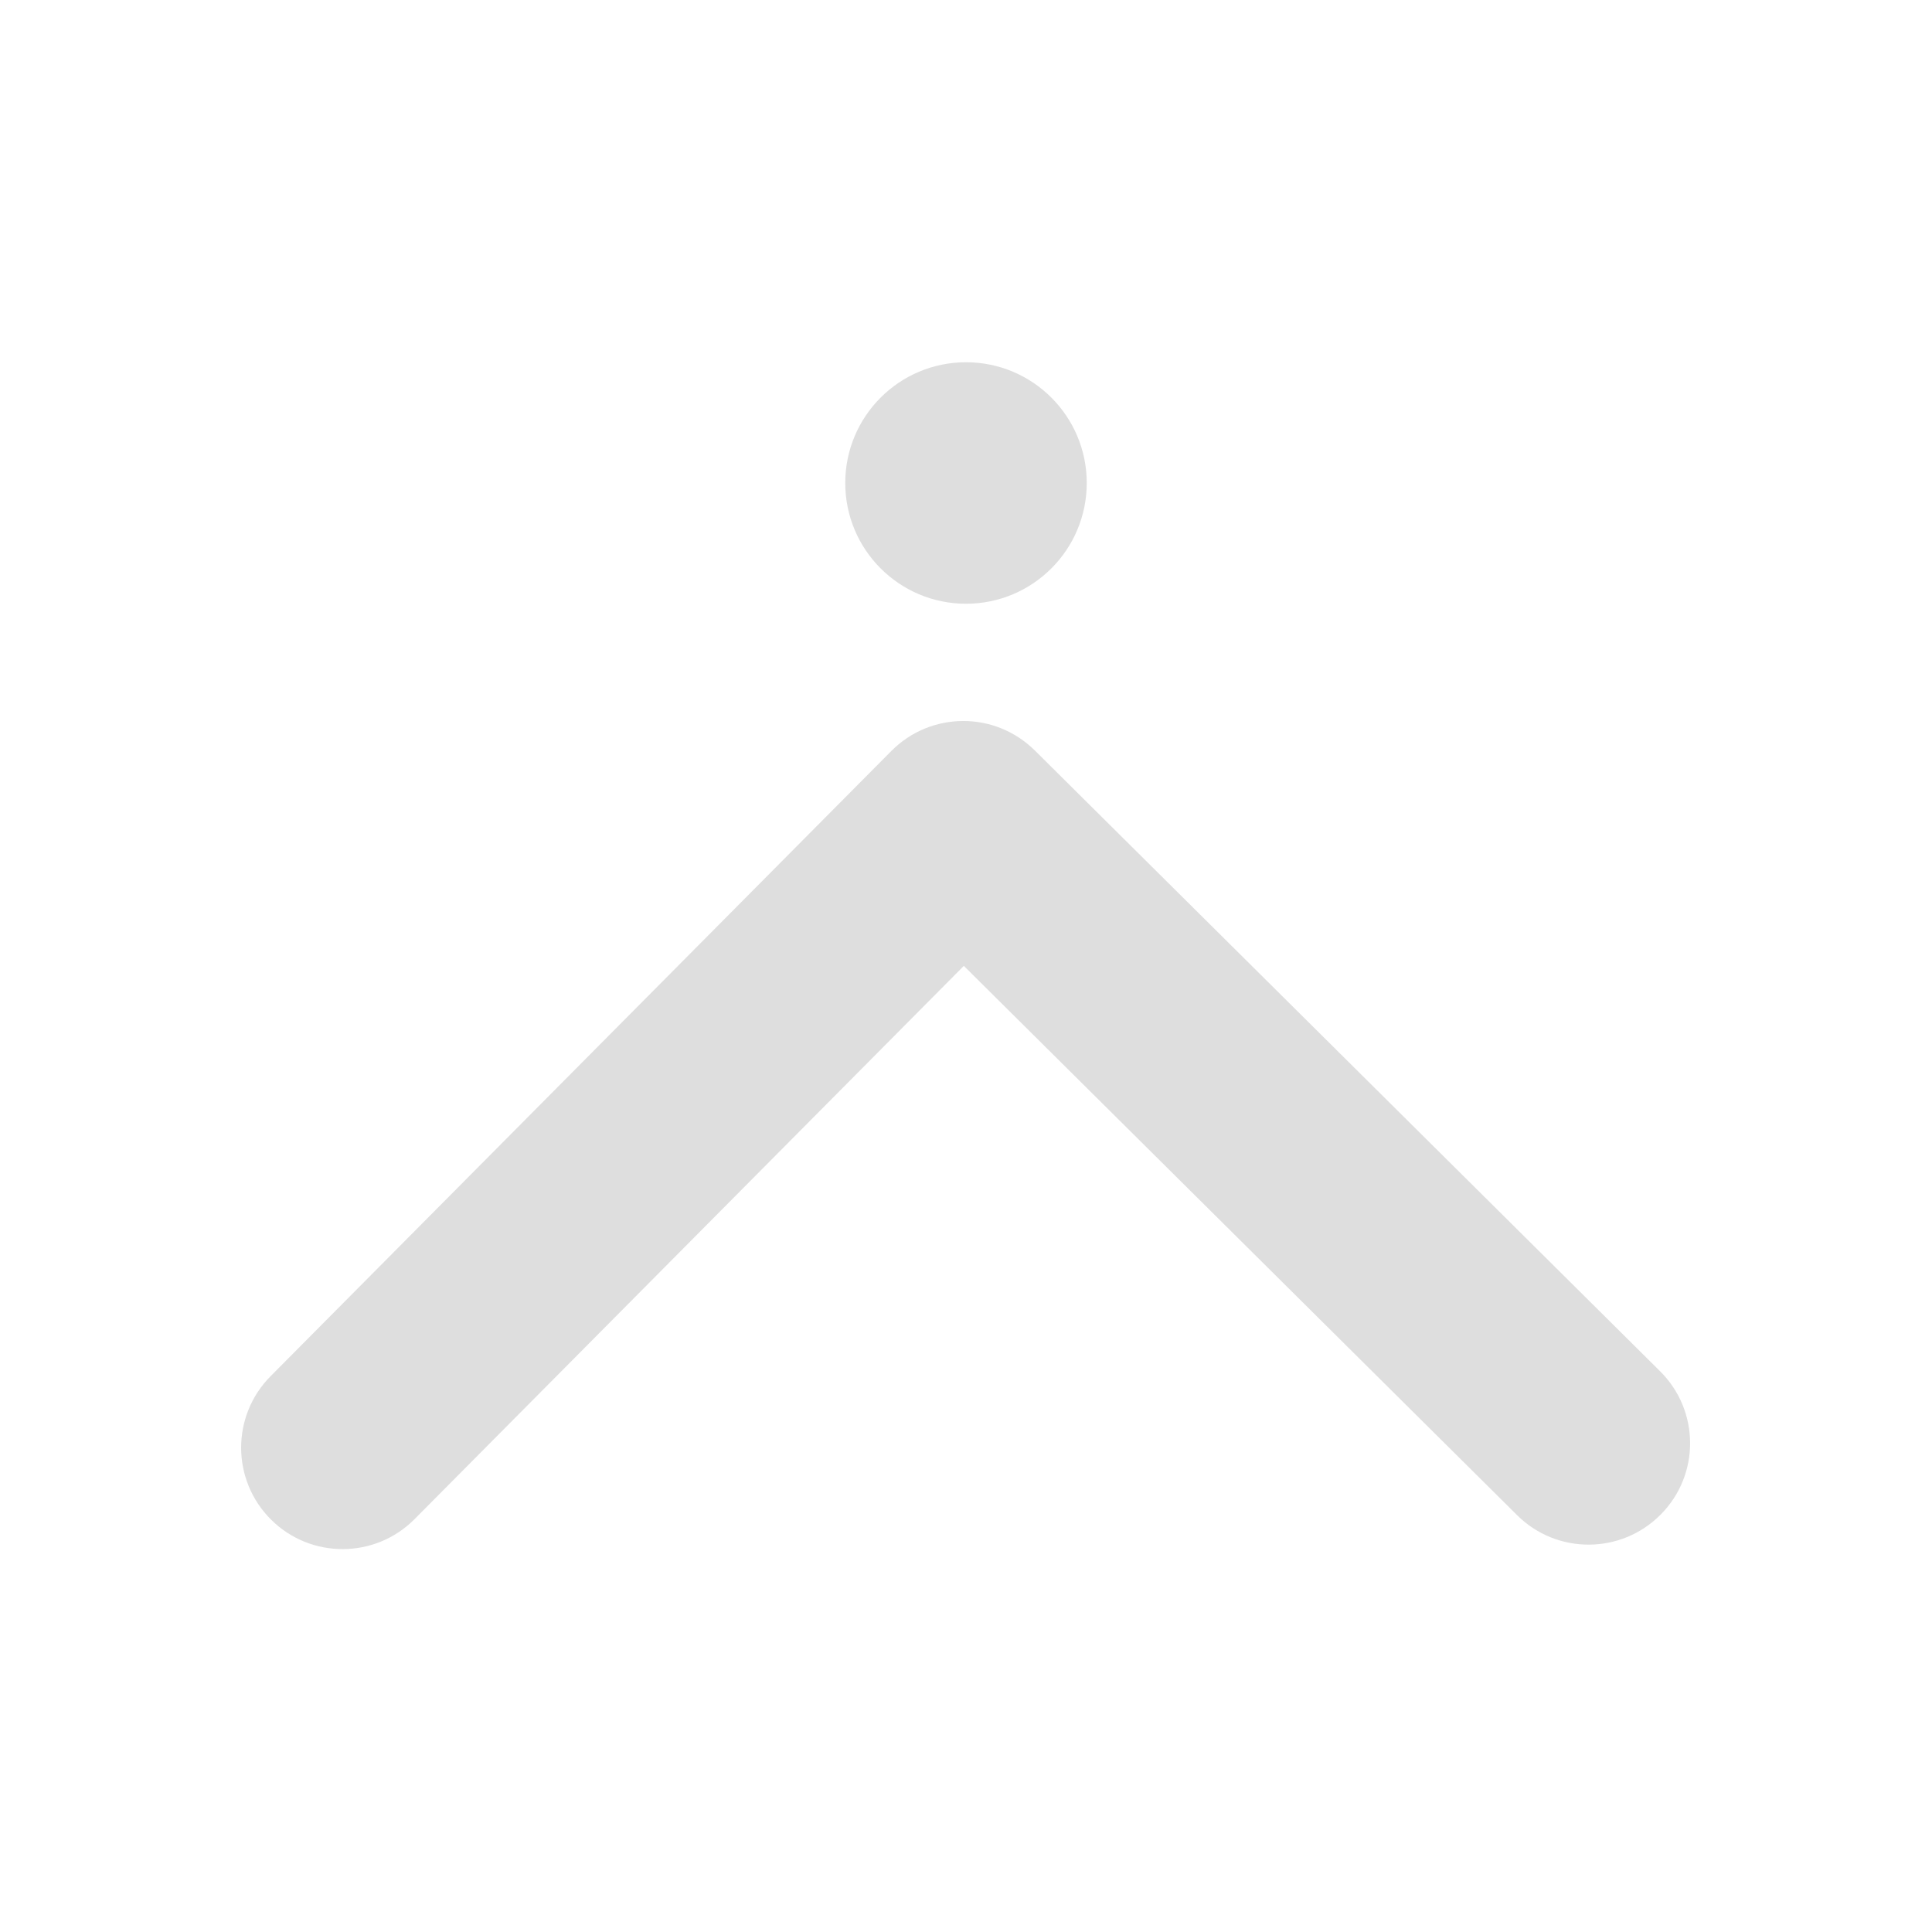
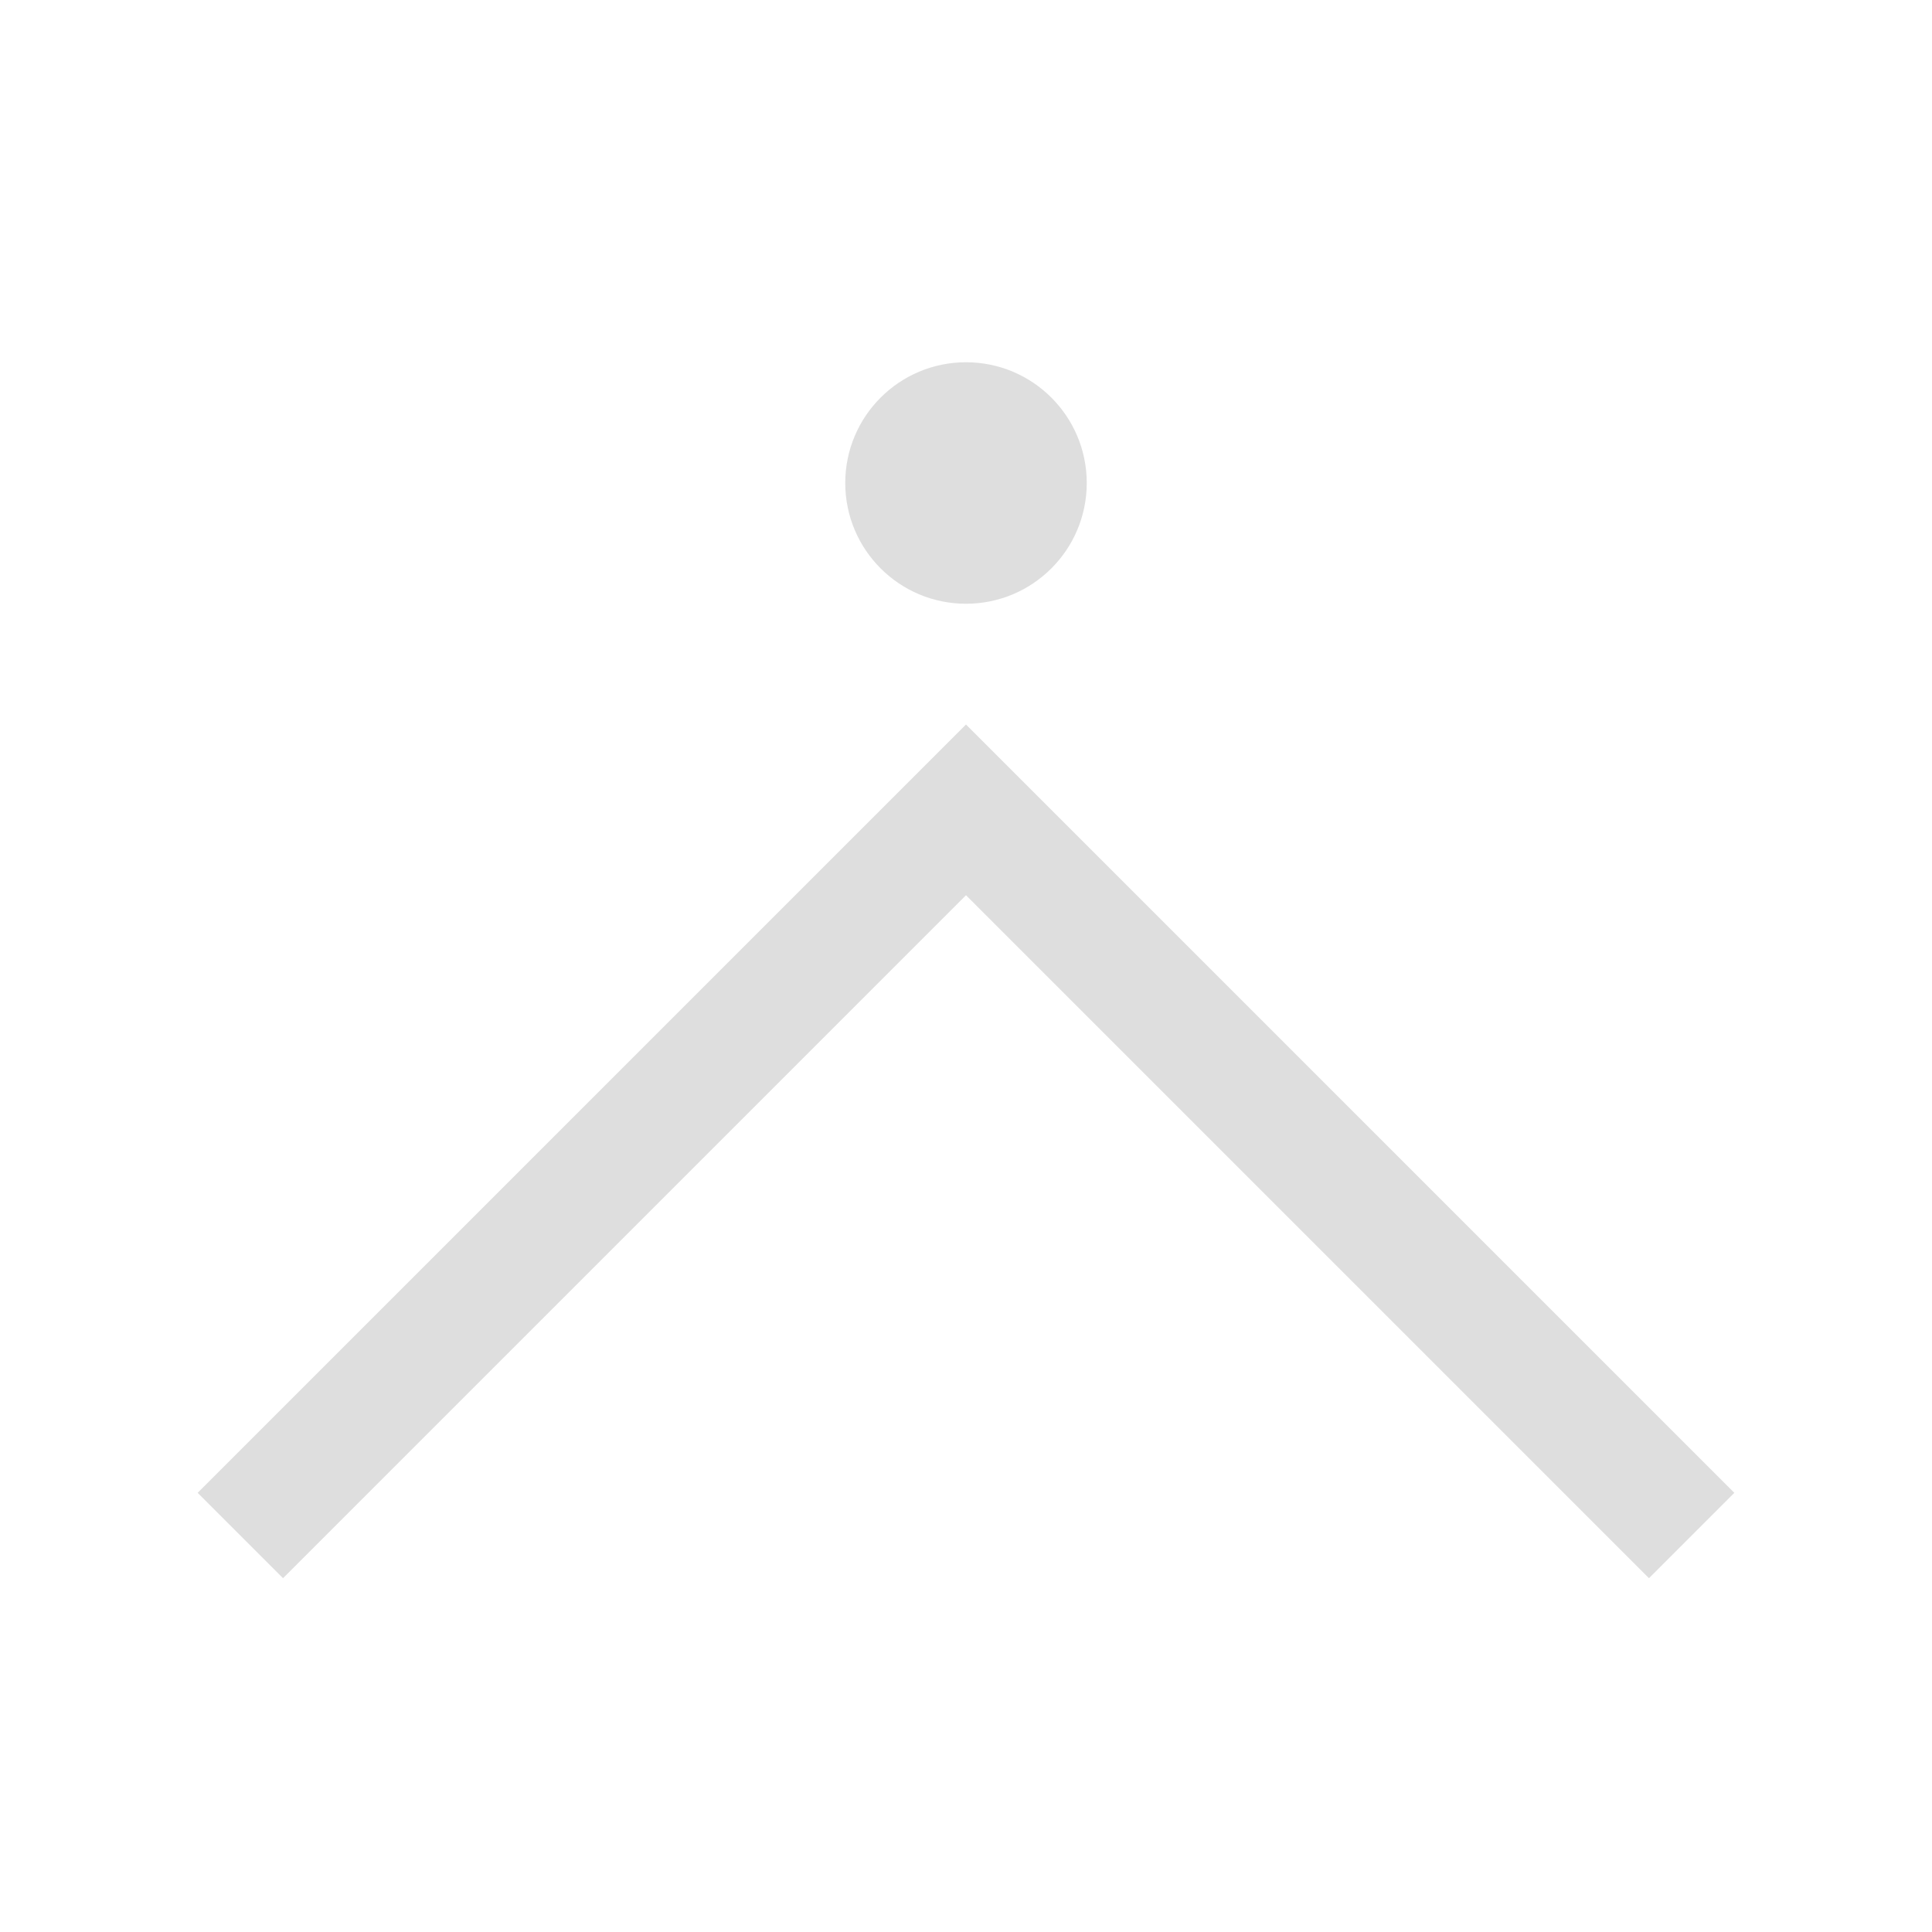
- <svg xmlns="http://www.w3.org/2000/svg" version="1.1" viewBox="0 0 16 16">
+ <svg width="16" height="16" version="1.1">
  <defs>
-     <style id="current-color-scheme" type="text/css">.ColorScheme-Text {
-         color:#dedede;
-       }</style>
+     <style id="current-color-scheme" type="text/css">.ColorScheme-Text { color:#dedede; }</style>
  </defs>
-   <g transform="matrix(1 0 0 -1 0 16)">
-     <g transform="translate(-361,-30.401)">
-       <path d="m369.57 40.186 5.178-5.141c0.33-0.327 0.332-0.859 4e-3 -1.188-0.327-0.329-0.859-0.331-1.188-0.004l-4.582 4.549-4.549-4.582c-0.327-0.329-0.859-0.331-1.188-0.004-0.329 0.327-0.331 0.859-4e-3 1.188l5.141 5.178c0.164 0.165 0.378 0.247 0.593 0.248 0.215 7.77e-4 0.43-0.081 0.595-0.244z" fill="#dedede" stroke-width=".027" />
-     </g>
-     <circle cx="8" cy="12" r="1" fill="#dedede" />
-   </g>
+   <path class="ColorScheme-Text" d="M 14.363,12.363 8,6 l -6.363,6.363 0.707,0.707 5.656,-5.656 5.656,5.656 0.707,-0.707 z" fill="currentColor" />
+   <circle class="ColorScheme-Text" cx="8" cy="4" r="1" fill="currentColor" />
</svg>
